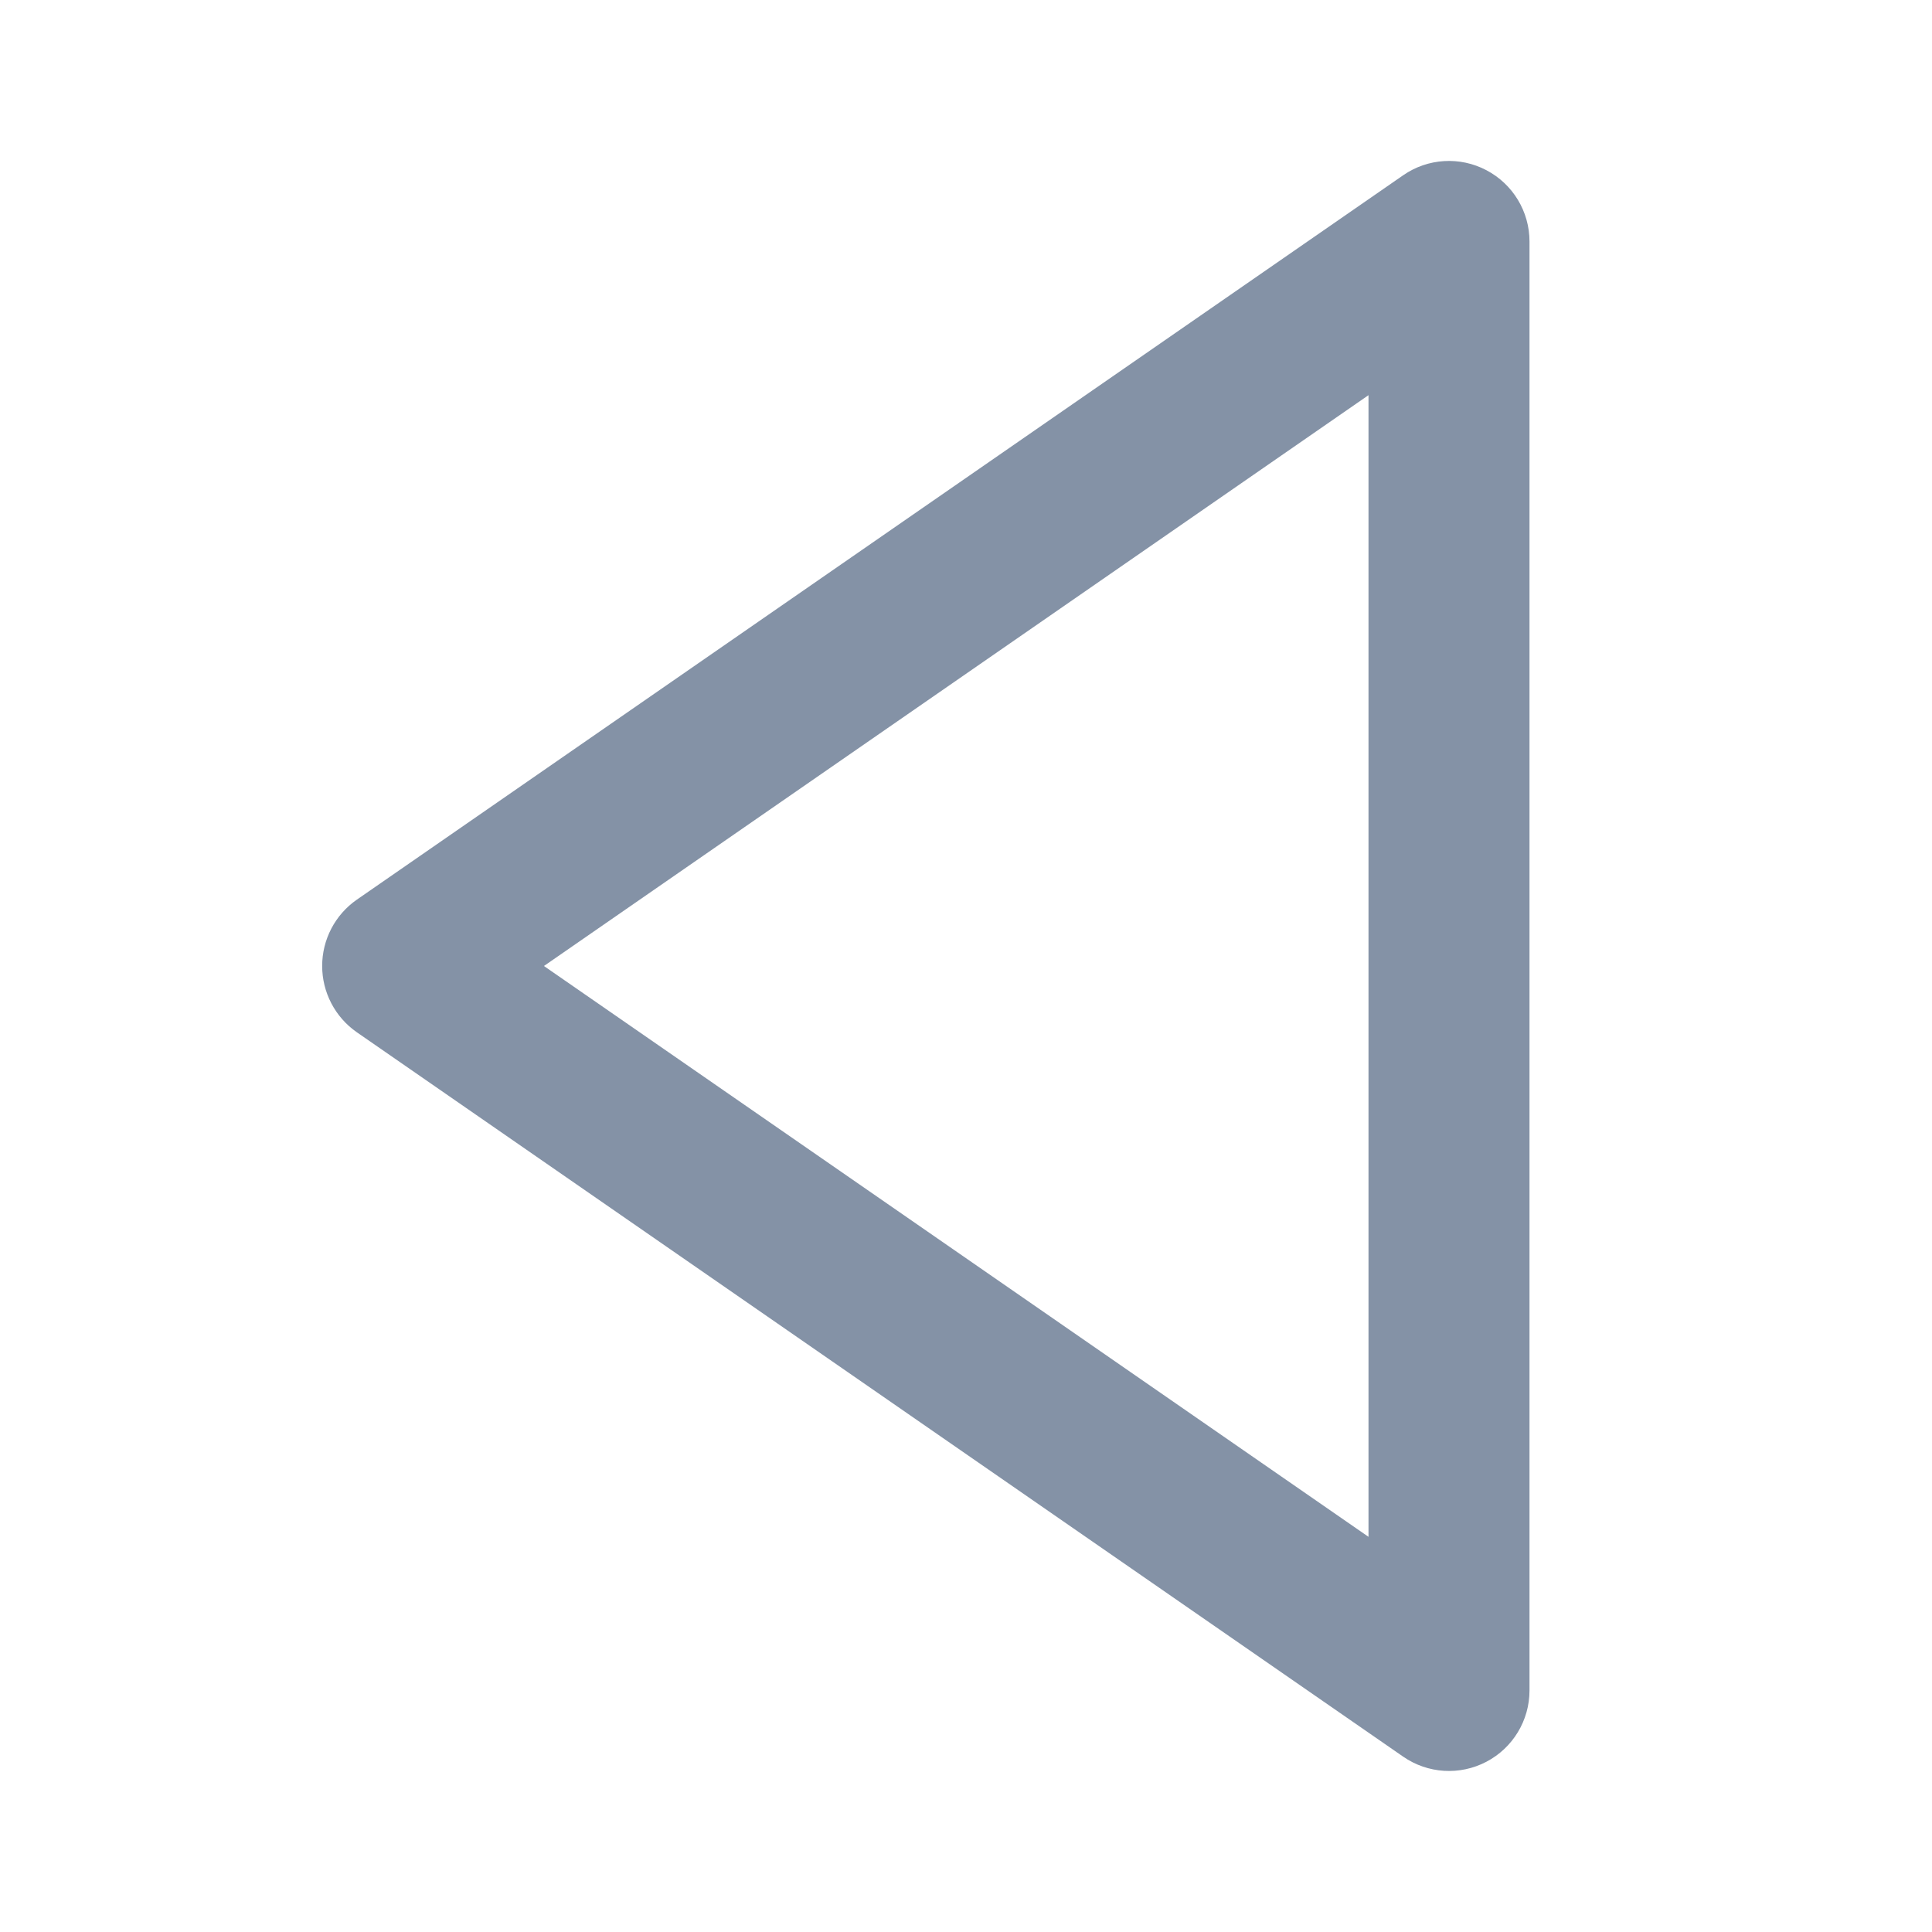
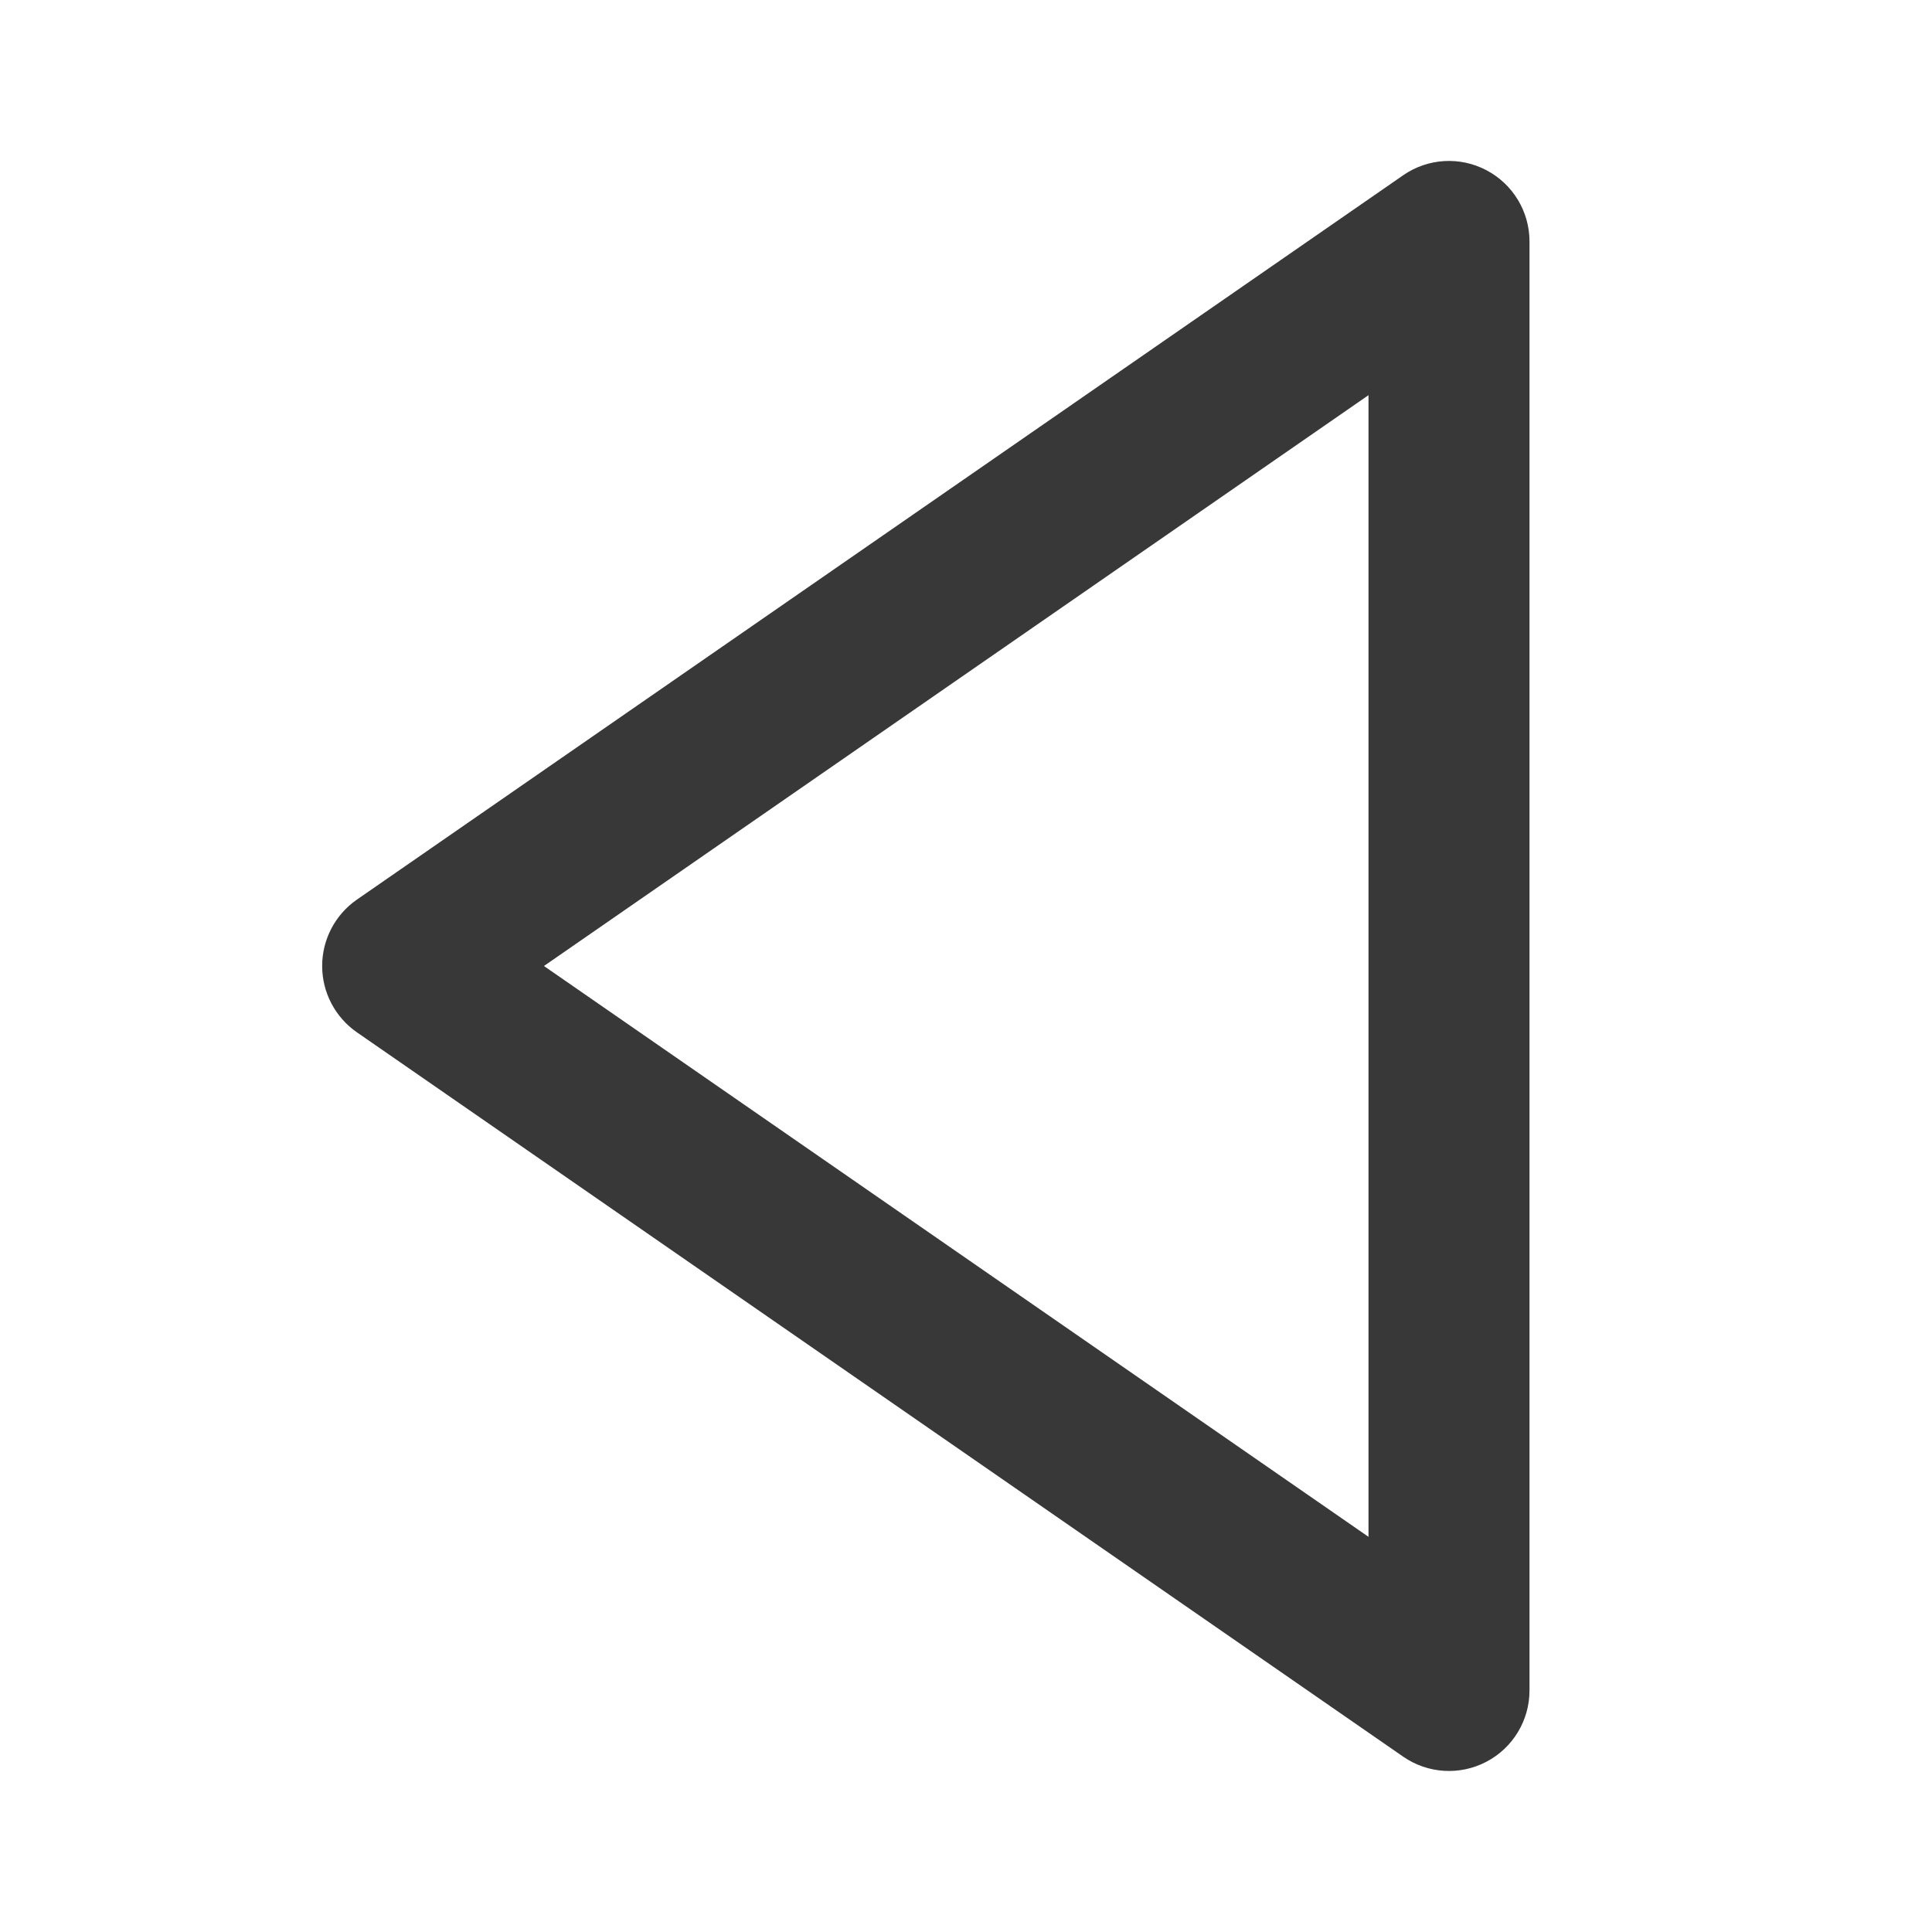
<svg xmlns="http://www.w3.org/2000/svg" width="30px" height="30px" viewBox="0 0 24 24">
-   <path fill="#8492a6" d="M18.464 2.114a.998.998 0 0 0-1.033.063l-13 9a1.003 1.003 0 0 0 0 1.645l13 9A1 1 0 0 0 19 21V3a1 1 0 0 0-.536-.886zM17 19.091L6.757 12L17 4.909v14.182z" />
+   <path fill="#383838" d="M18.464 2.114a.998.998 0 0 0-1.033.063l-13 9a1.003 1.003 0 0 0 0 1.645l13 9A1 1 0 0 0 19 21V3a1 1 0 0 0-.536-.886zM17 19.091L6.757 12L17 4.909v14.182z" />
</svg>
